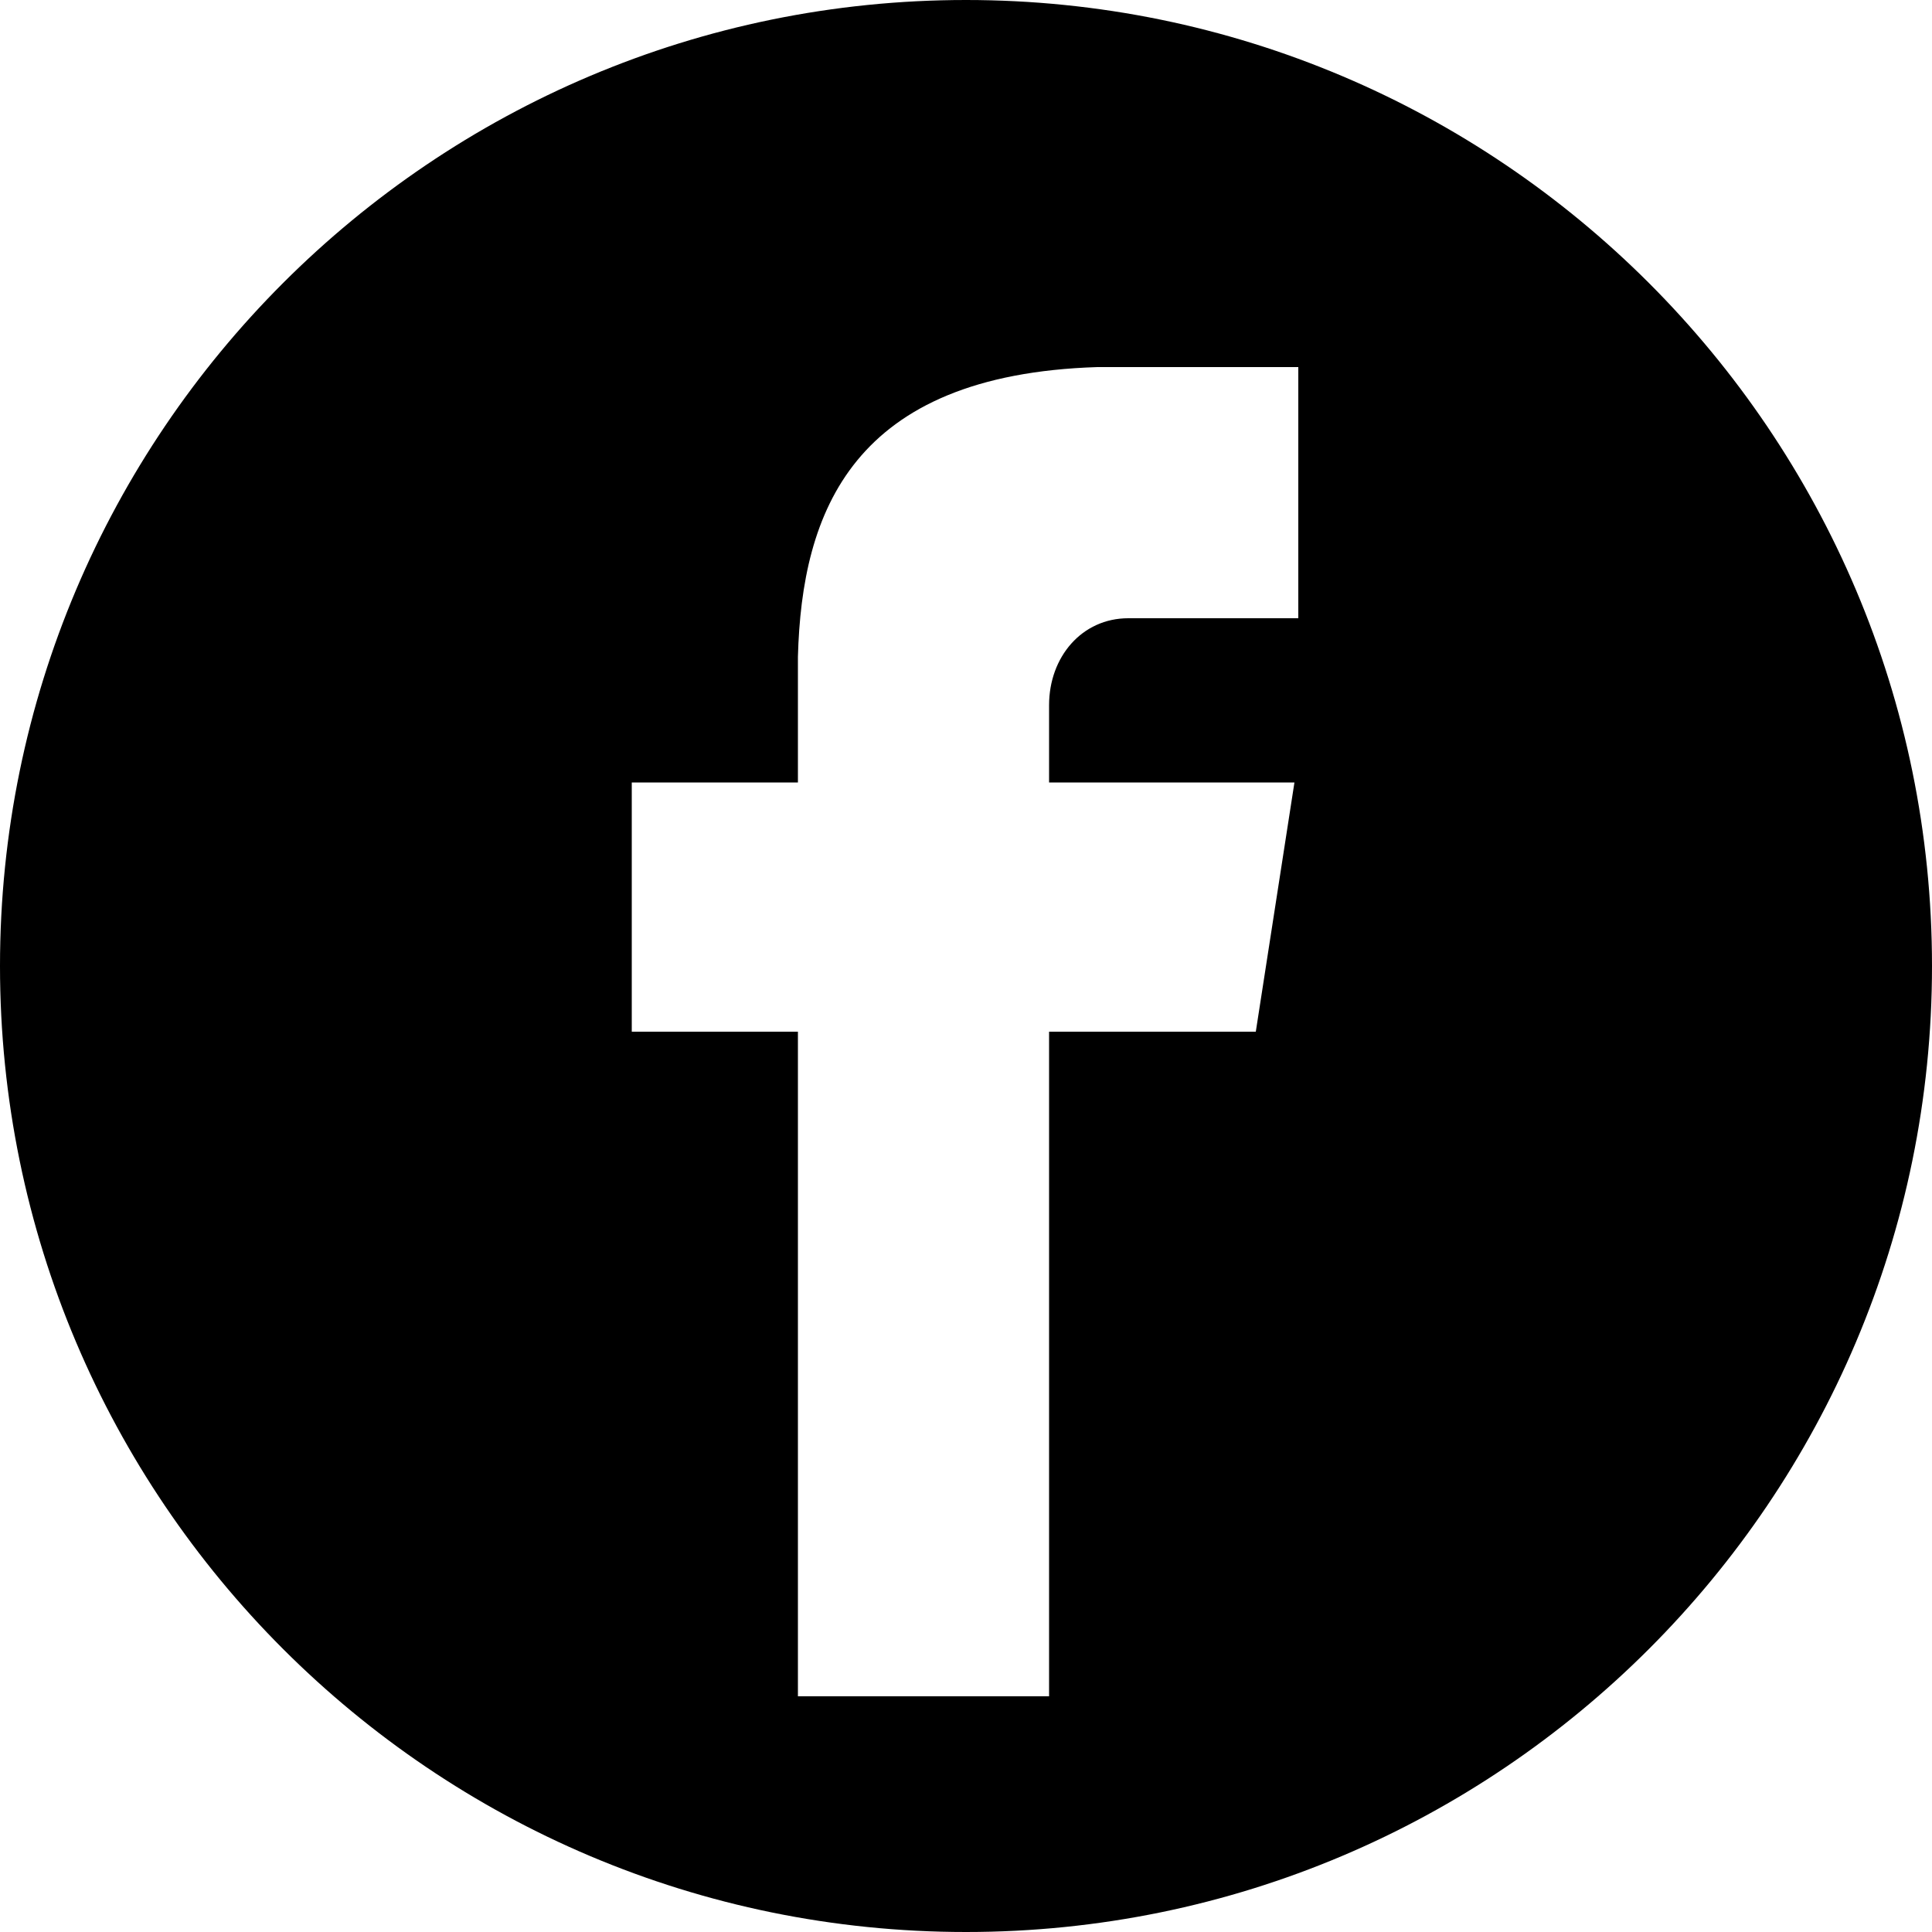
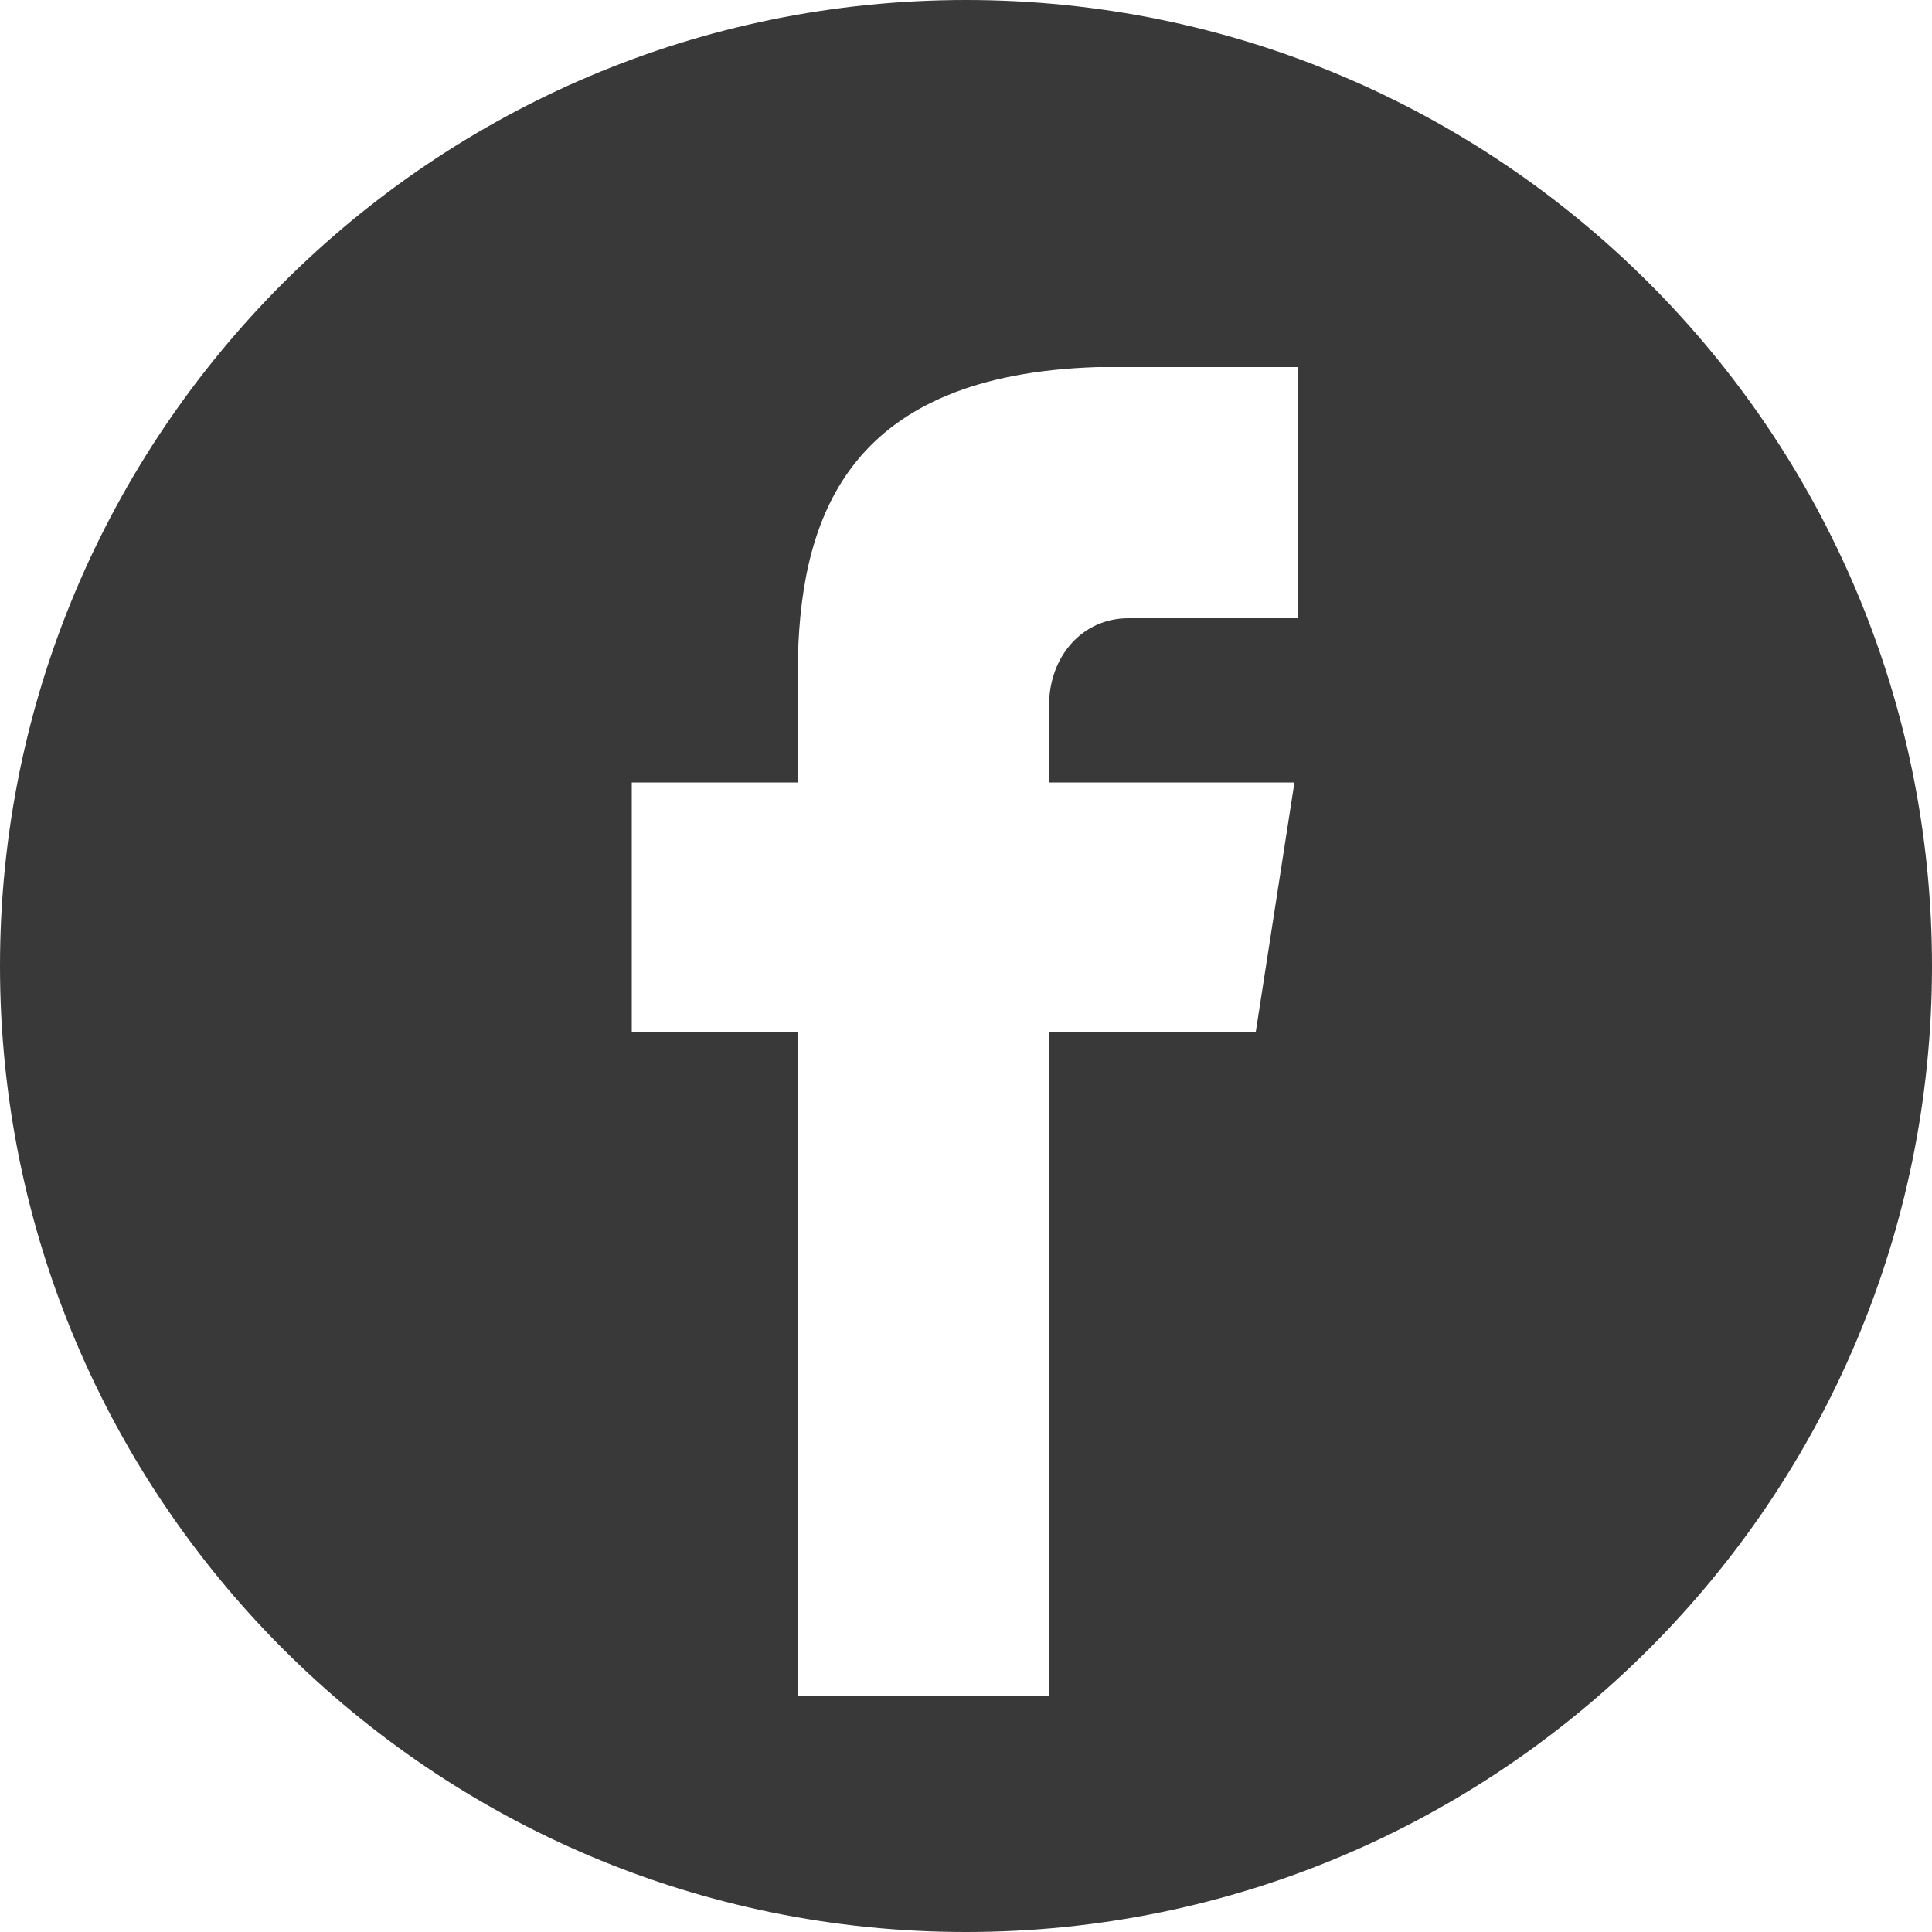
- <svg xmlns="http://www.w3.org/2000/svg" version="1.1" id="Layer_1" x="0px" y="0px" viewBox="0 0 100 100" style="enable-background:new 0 0 100 100;" xml:space="preserve">
+ <svg xmlns="http://www.w3.org/2000/svg" version="1.1" id="Layer_1" x="0px" y="0px" viewBox="0 0 100 100" fill="#393939" style="enable-background:new 0 0 100 100;" xml:space="preserve">
  <g>
    <path d="M50,0C22.4,0,0,22.4,0,50c0,27.6,22.4,50,50,50c27.6,0,50-22.4,50-50C100,22.4,77.6,0,50,0z M67.3,32h-8.9   c-2.4,0-4.1,2-4.1,4.5v4H67L65,53.4H54.3v34.4h-13V53.4h-8.6V40.5h8.6V34h0c0.2-7.5,2.8-14.6,15.5-15v0h10.4V32z" />
  </g>
</svg>
